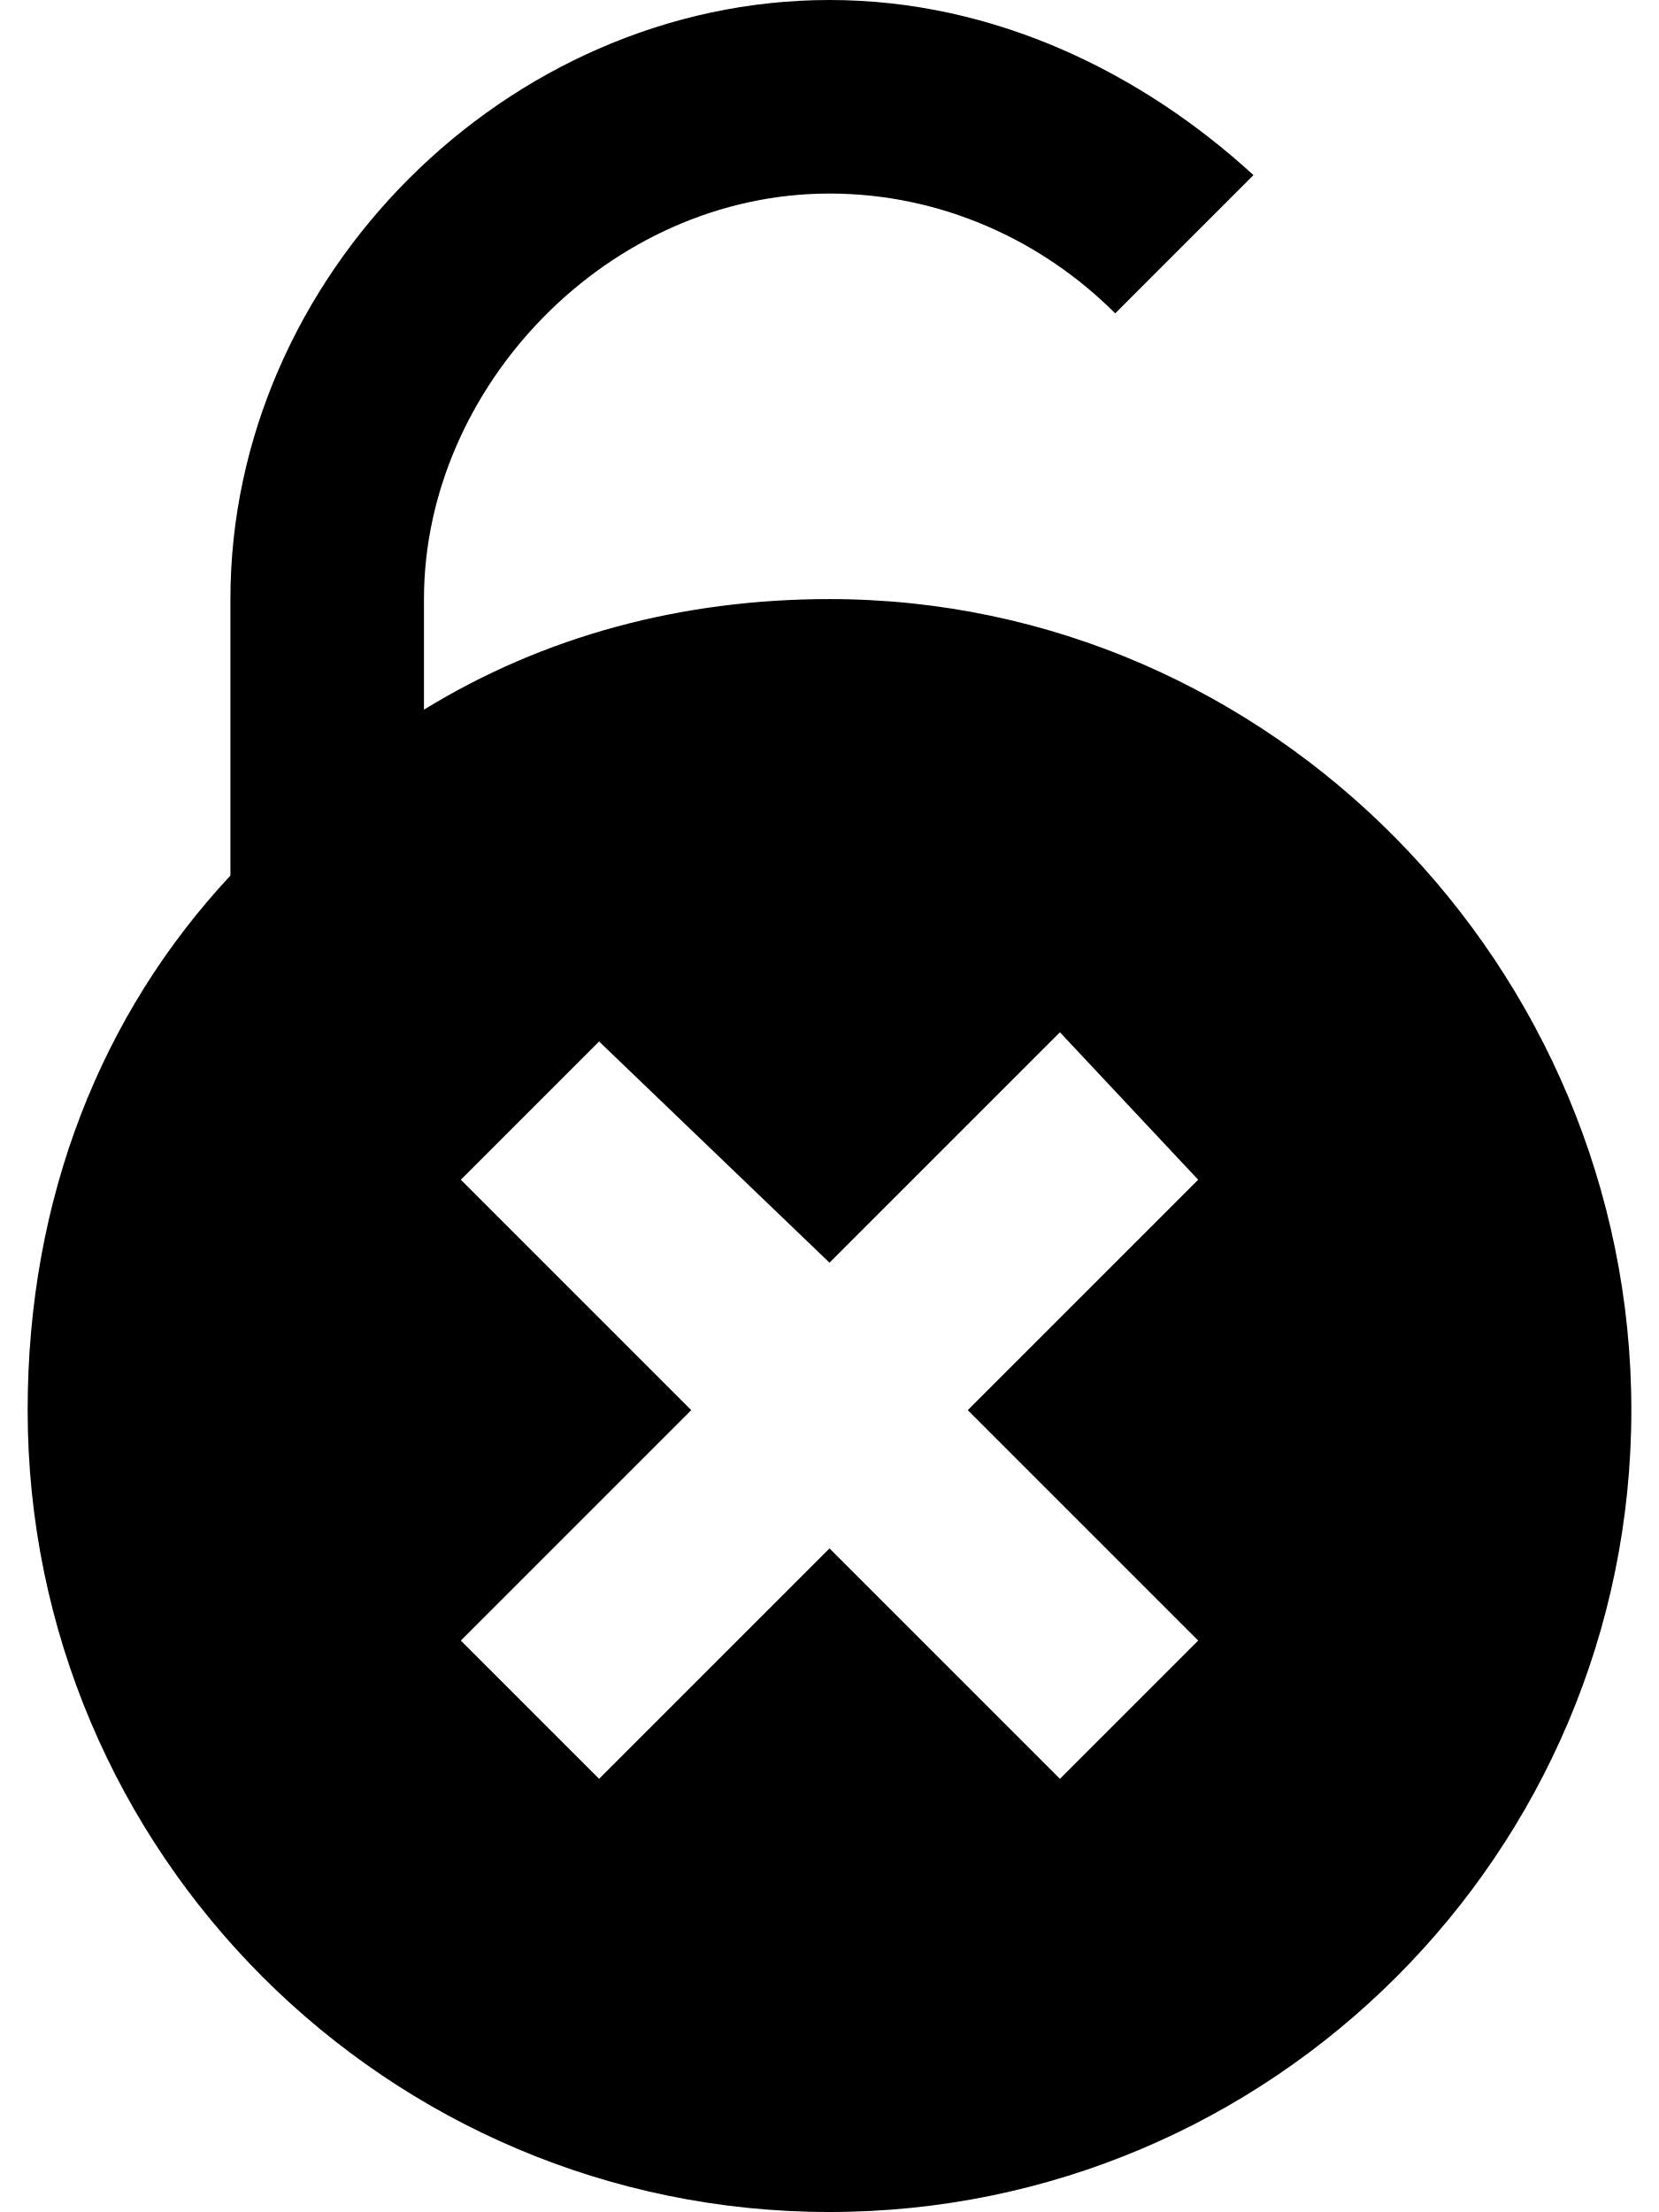
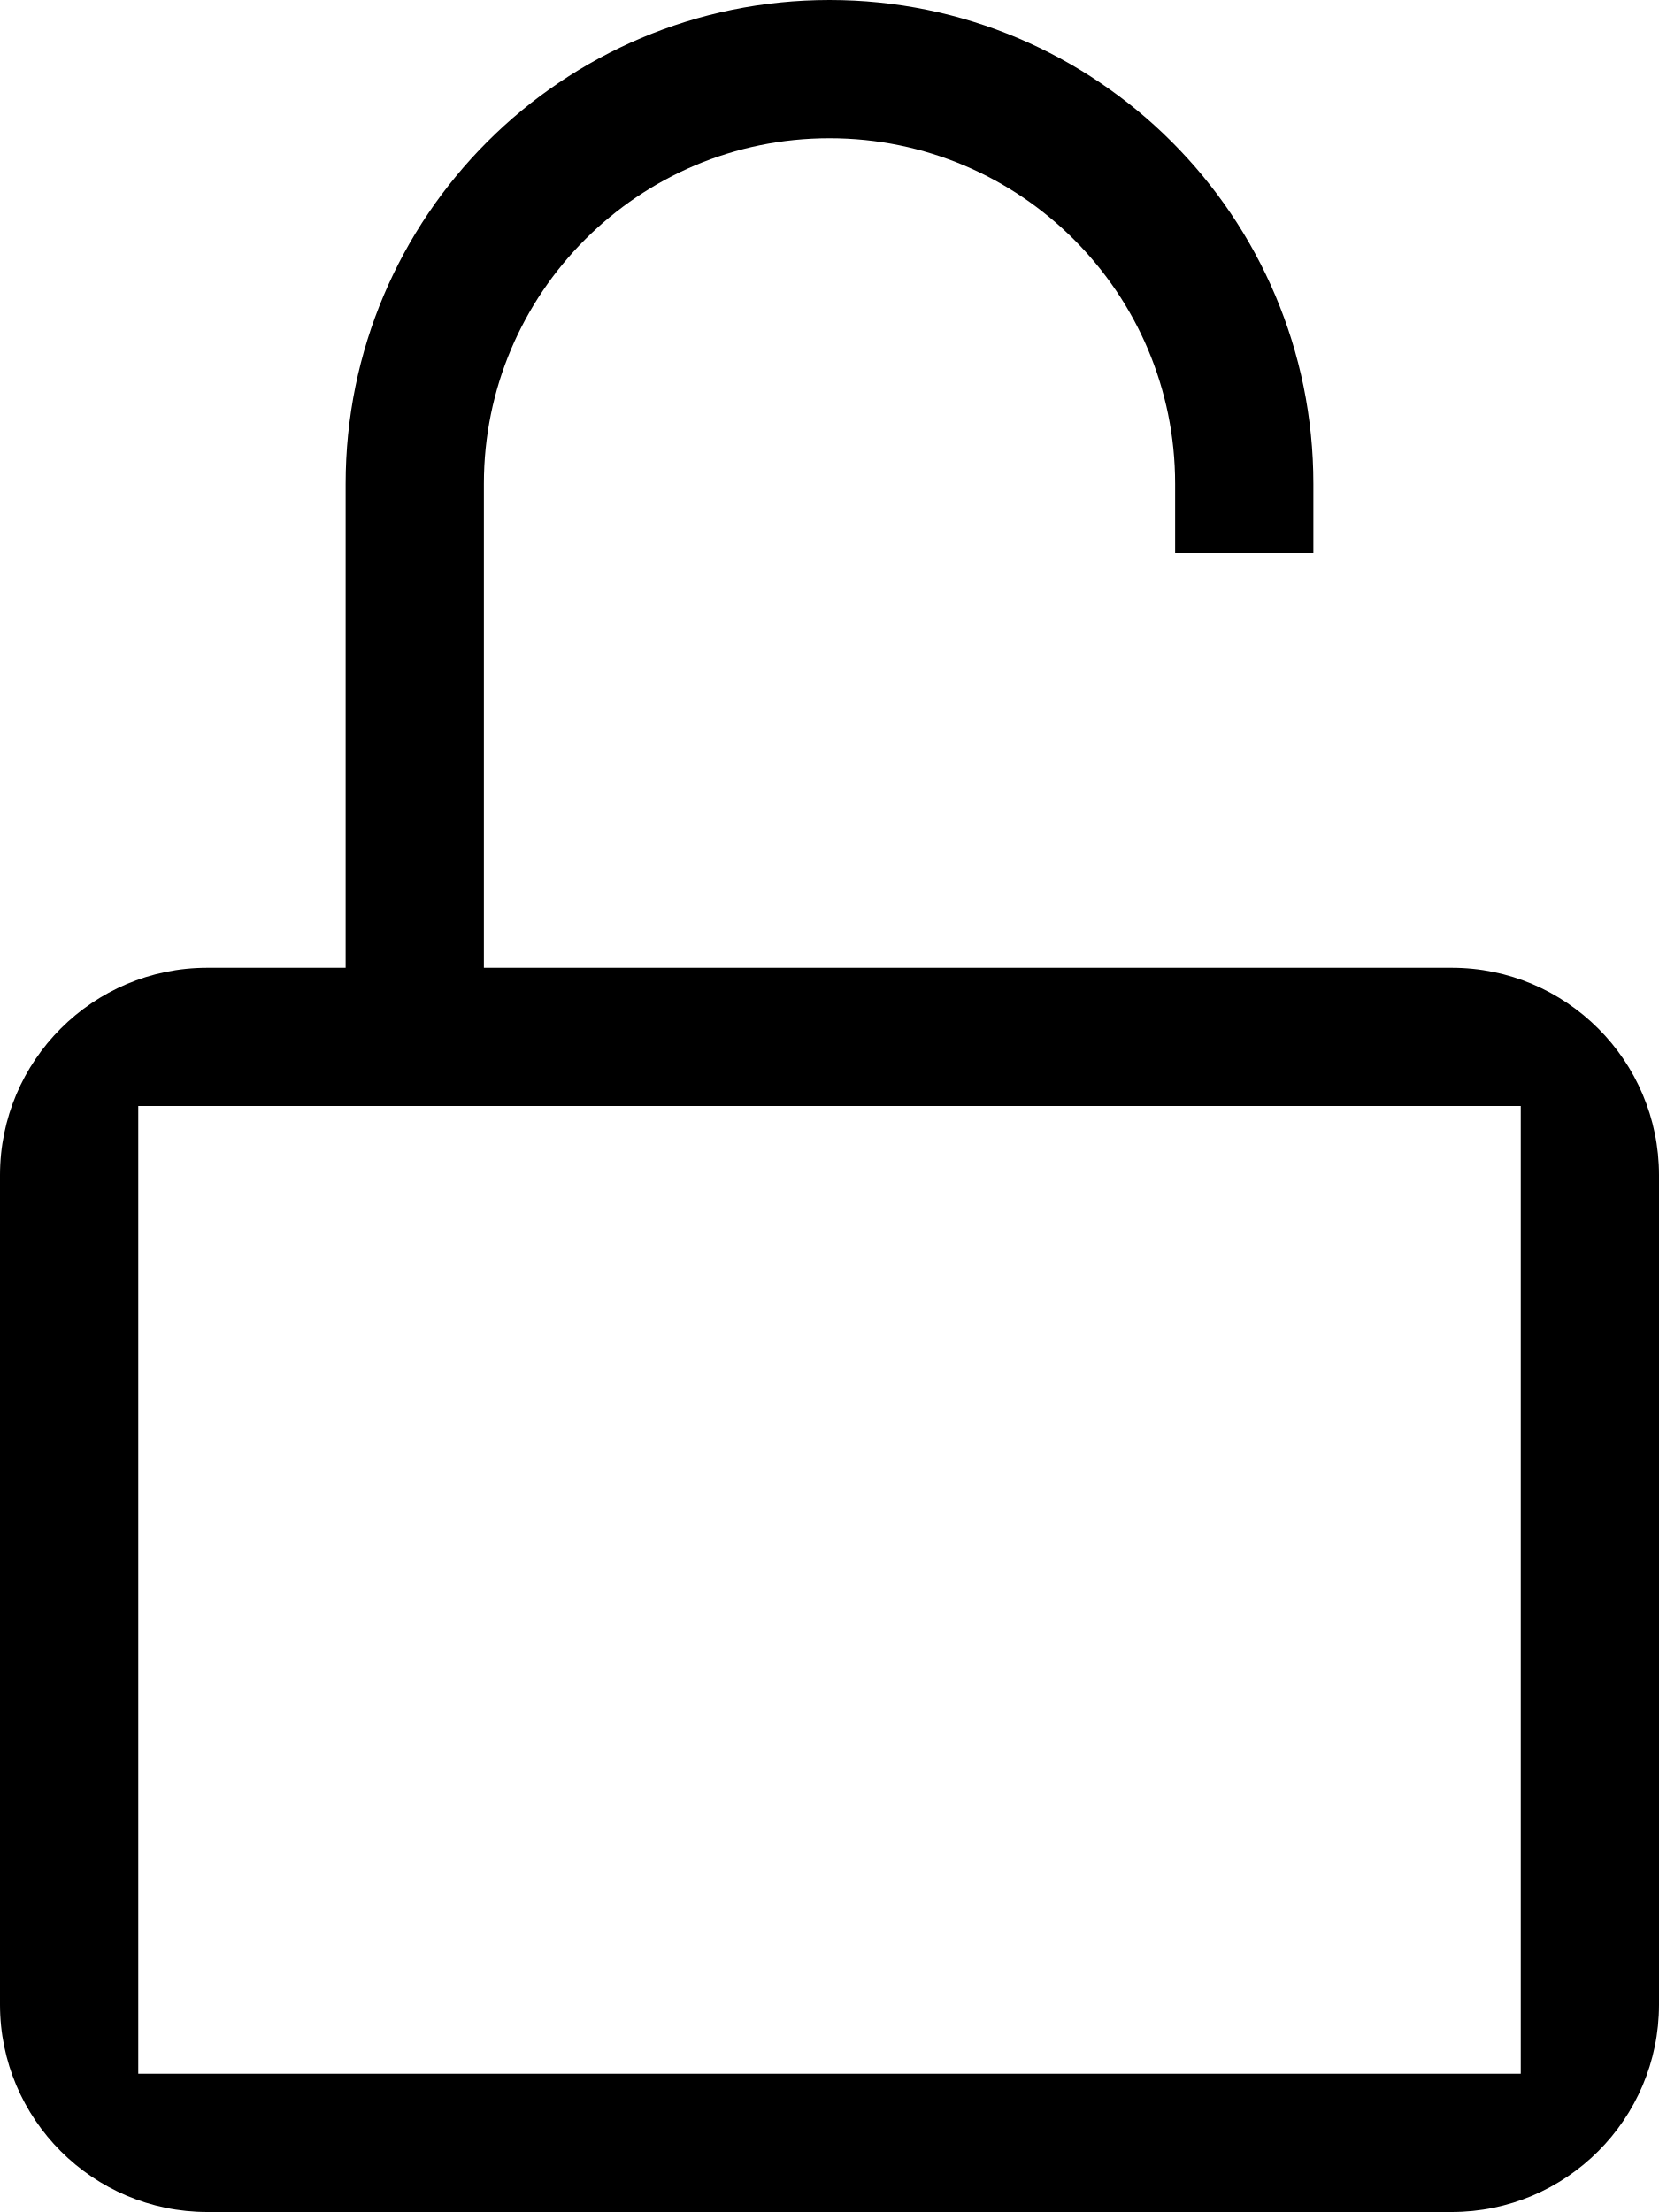
- <svg xmlns="http://www.w3.org/2000/svg" width="18px" height="24px" viewBox="0 0 18 24" version="1.1" fill-rule="evenodd">
-   <path d="M9,6.5 C7.4,6.5 5.9,6.9 4.6,7.7 L4.6,6.5 C4.6,4.2 6.6,2.1 9,2.1 C10.2,2.1 11.3,2.6 12.1,3.4 C12.6,2.9 13.2,2.3 13.6,1.9 C12.4,0.8 10.8,0 9,0 C5.5,0 2.5,3 2.5,6.5 L2.5,9.5 C1.1,11 0.3,13 0.3,15.3 C0.3,20.1 4.2,24 9,24 C13.8,24 17.7,20.1 17.7,15.3 C17.7,10.5 13.8,6.5 9,6.5 L9,6.5 Z M13,17.8 L11.5,19.3 L9,16.8 L6.5,19.3 L5,17.8 L7.5,15.3 L5,12.8 L6.5,11.3 L9,13.7 L11.5,11.2 L13,12.8 L10.5,15.3 L13,17.8 L13,17.8 Z" id="Shape" fill="#000000" />
+ <svg xmlns="http://www.w3.org/2000/svg" width="12px" height="16px" viewBox="0 0 12 16" version="1.1">
+   <defs />
+   <g id="unlocked" stroke="none" stroke-width="1" fill="none" fill-rule="evenodd">
+     <path d="M2.5,7 L2.5,3.5 C2.5,1.567 4.067,3.88578059e-16 6,0 C7.933,-3.23815049e-16 9.5,1.567 9.5,3.5 L9.5,4 L8.5,4 L8.5,3.5 C8.5,2.119 7.381,1 6,1 C4.619,1 3.5,2.119 3.5,3.5 L3.5,7 L10.5,7 C11.328,7 12,7.672 12,8.5 L12,14.5 C12,15.328 11.328,16 10.5,16 L1.5,16 C0.672,16 0,15.328 0,14.5 L0,8.5 C0,7.672 0.672,7 1.5,7 L2.5,7 Z M1,8 L1,15 L11,15 L11,8 L1,8 Z" id="Combined-Shape" fill="#000000" fill-rule="nonzero" />
+   </g>
</svg>
